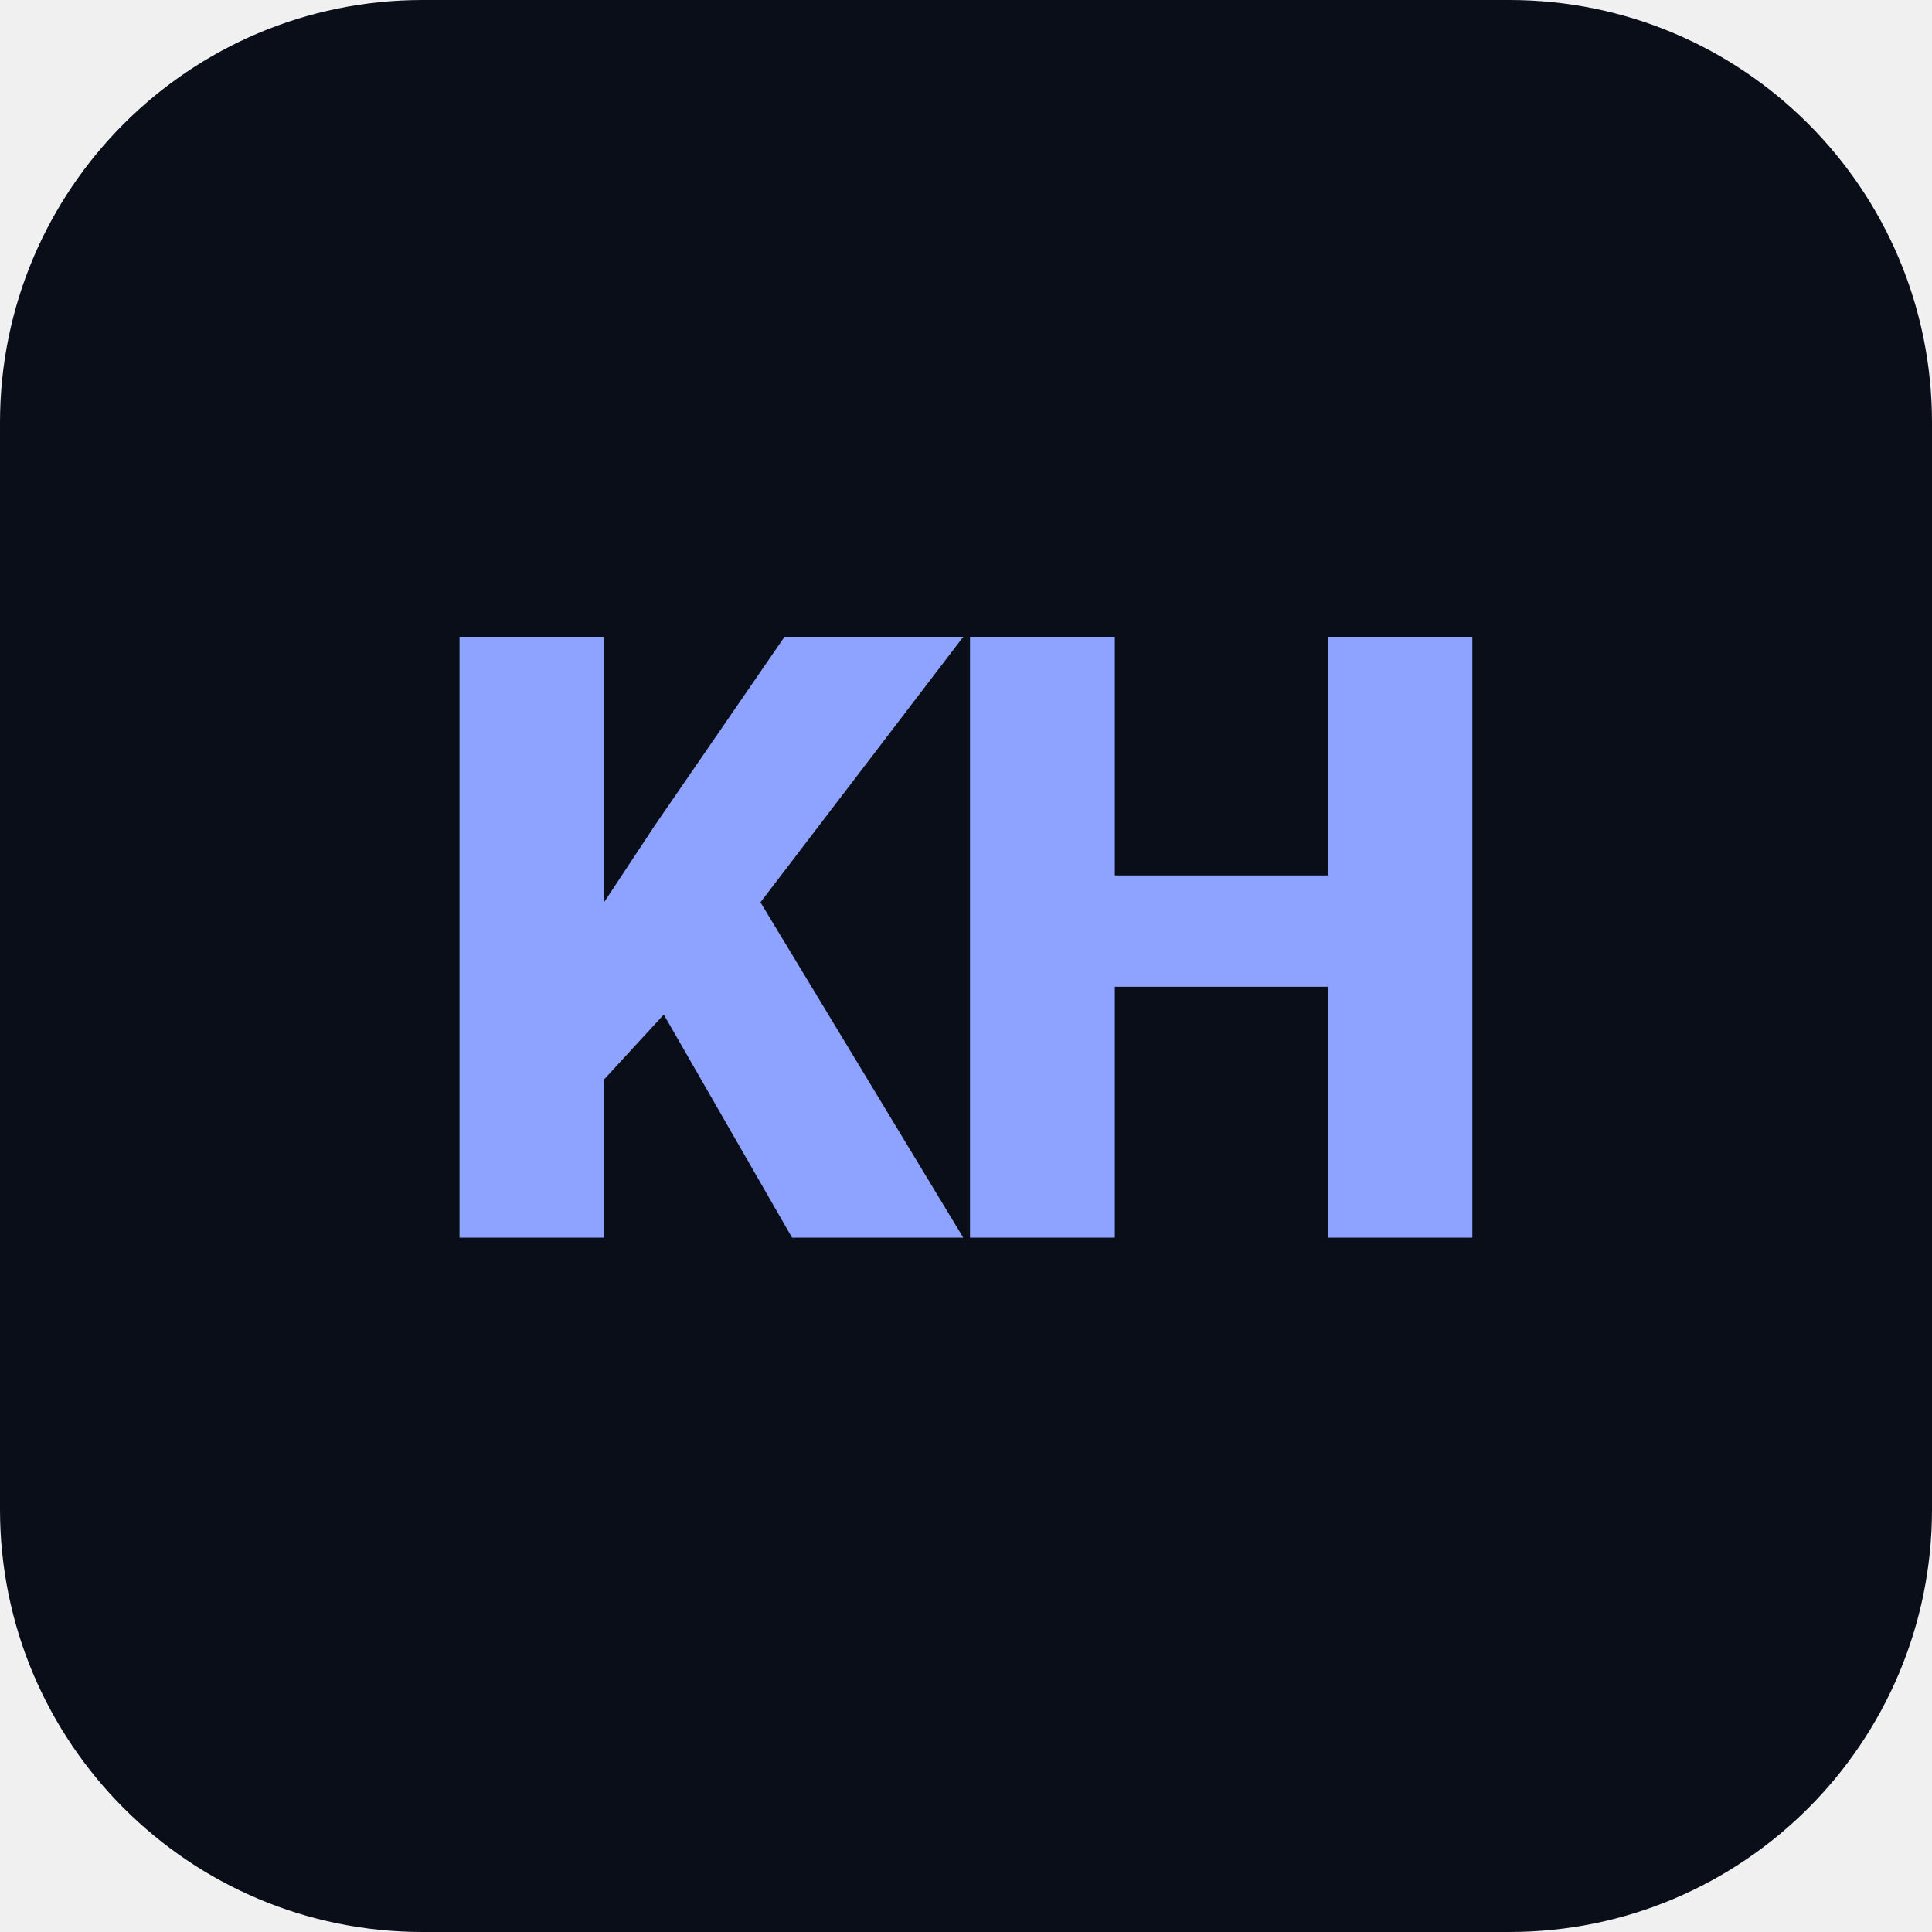
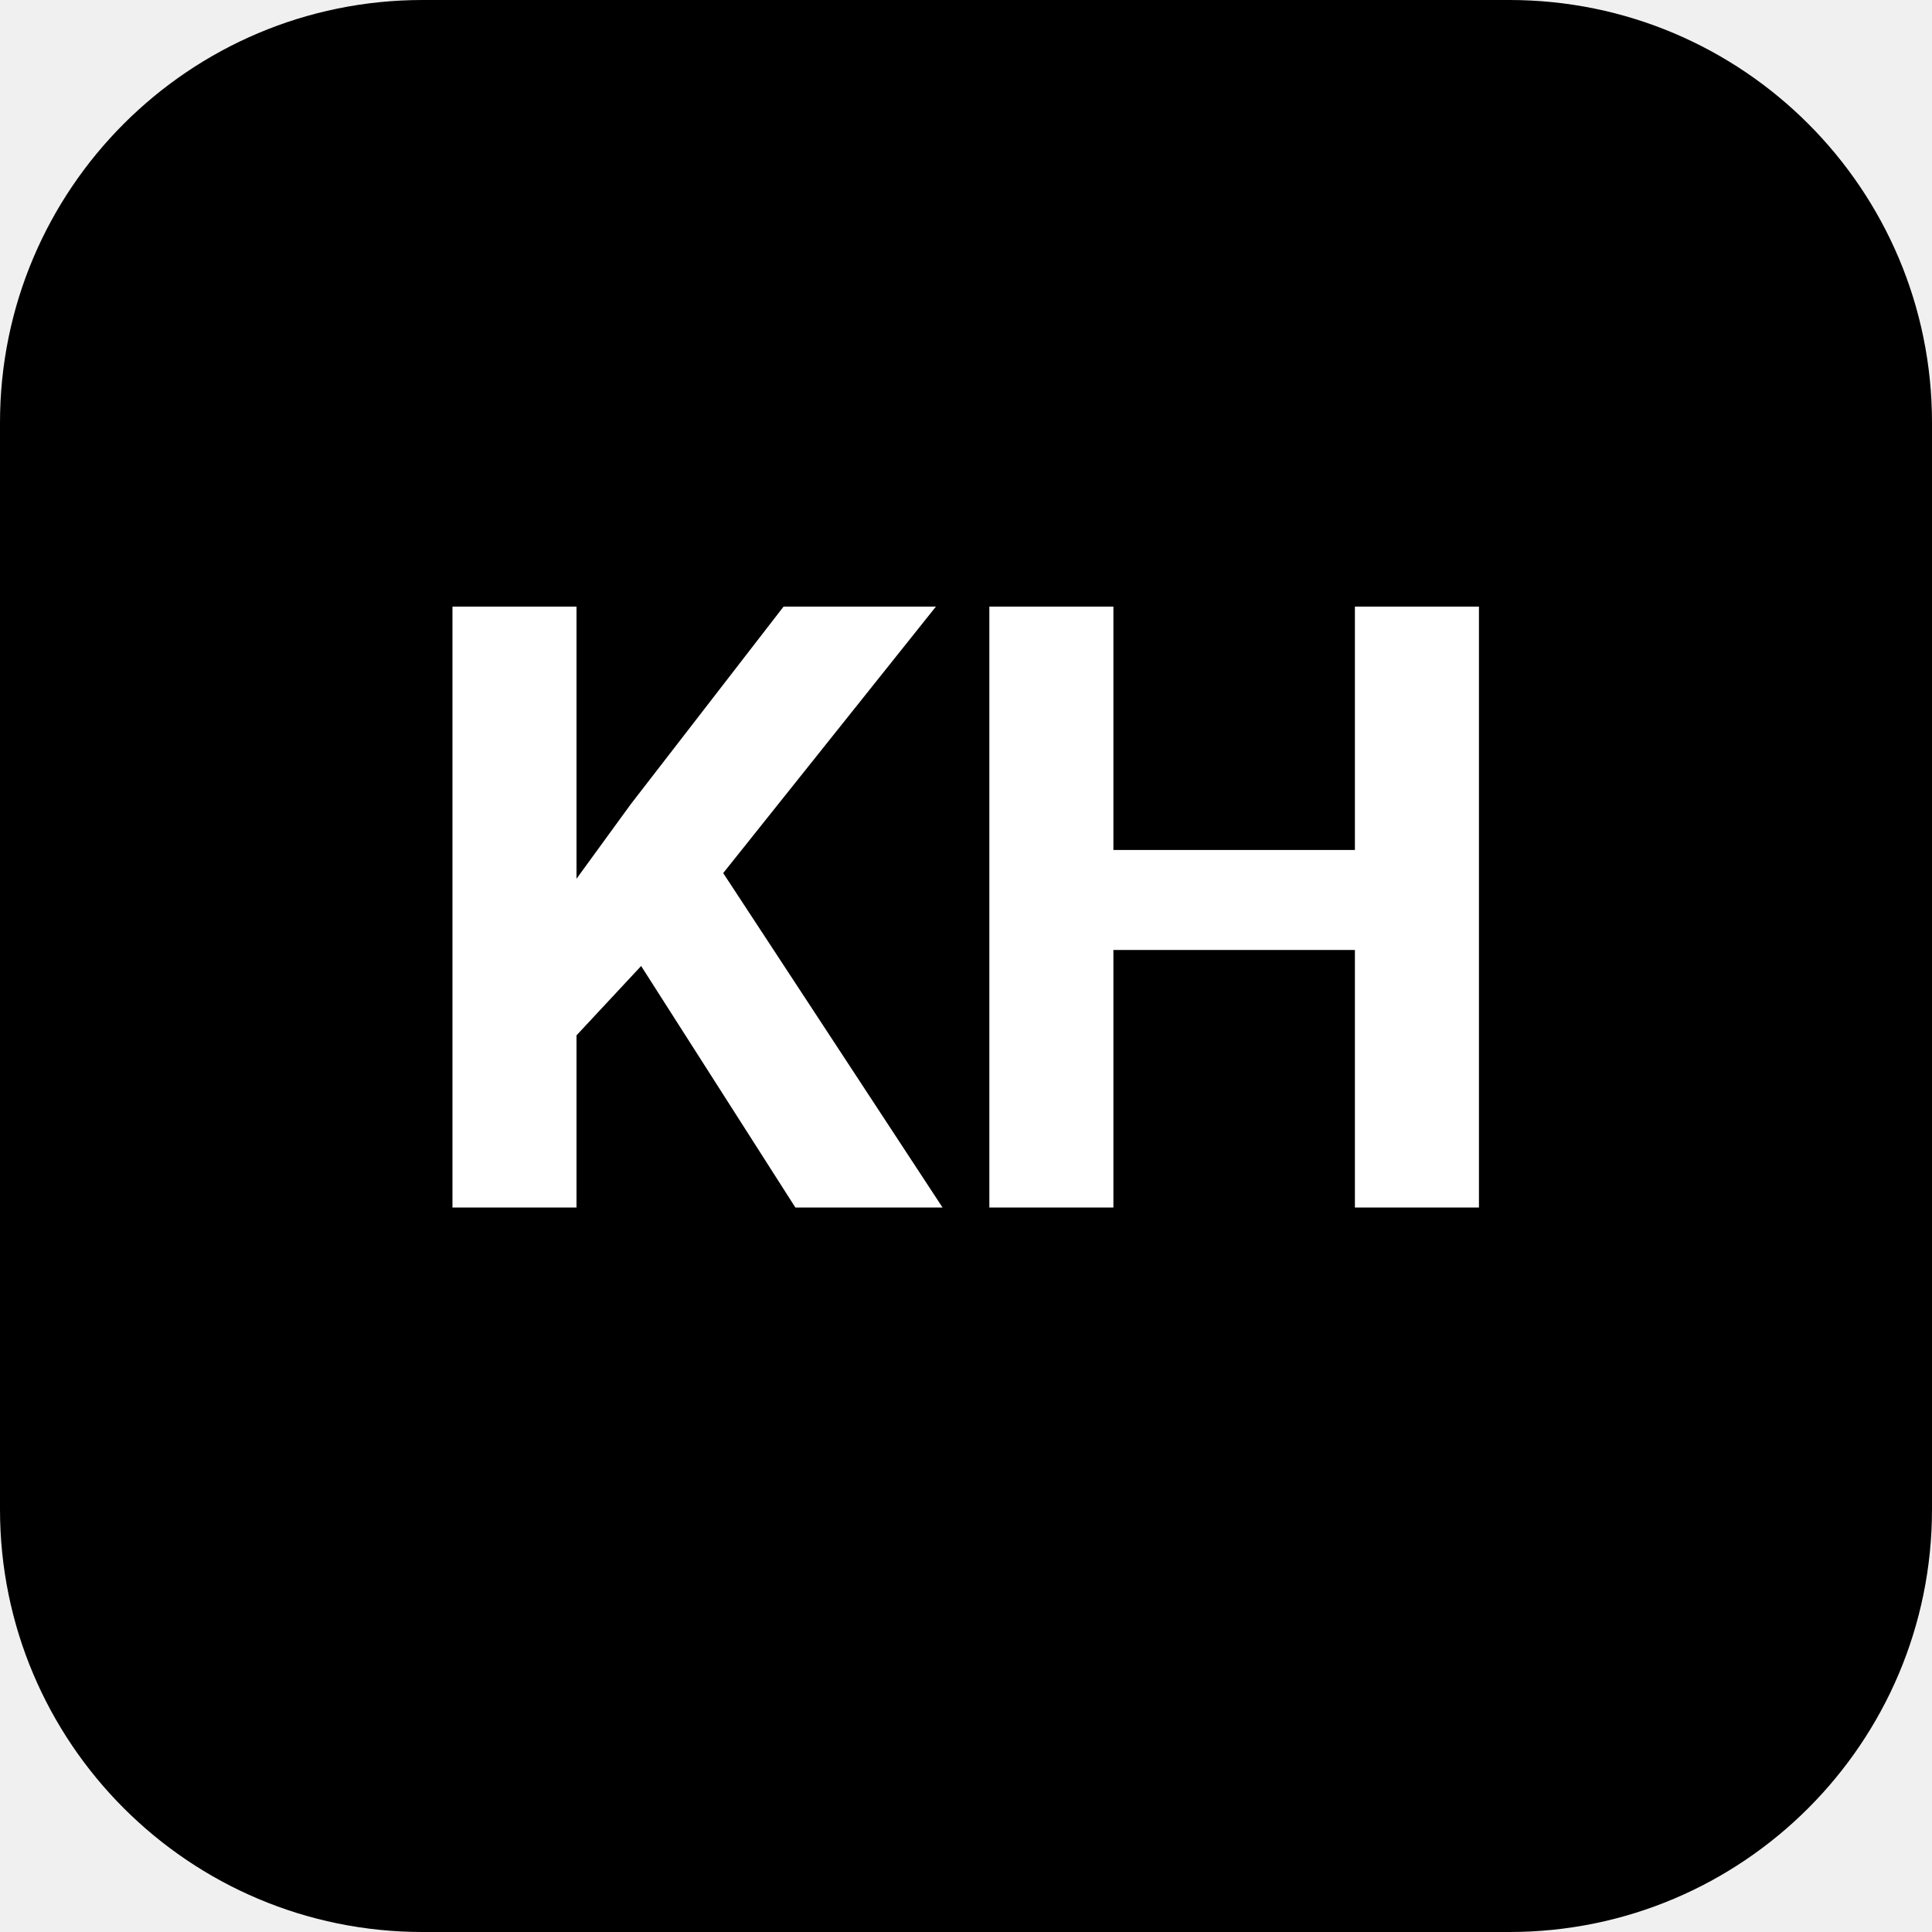
<svg xmlns="http://www.w3.org/2000/svg" width="64" height="64" viewBox="0 0 64 64">
-   <rect width="64" height="64" rx="14" fill="#0a0e19" />
-   <text x="32" y="41" text-anchor="middle" font-family="system-ui, -apple-system, Segoe UI, Roboto, Arial, sans-serif" font-size="28" font-weight="800" letter-spacing="-1" fill="#8ea2ff">KH</text>
+   <rect width="64" height="64" rx="14" fill="#000000" />
+   <text x="32" y="40" text-anchor="middle" font-family="system-ui, -apple-system, Segoe UI, Roboto, Arial, sans-serif" font-size="28" font-weight="700" fill="#ffffff">KH</text>
</svg>
